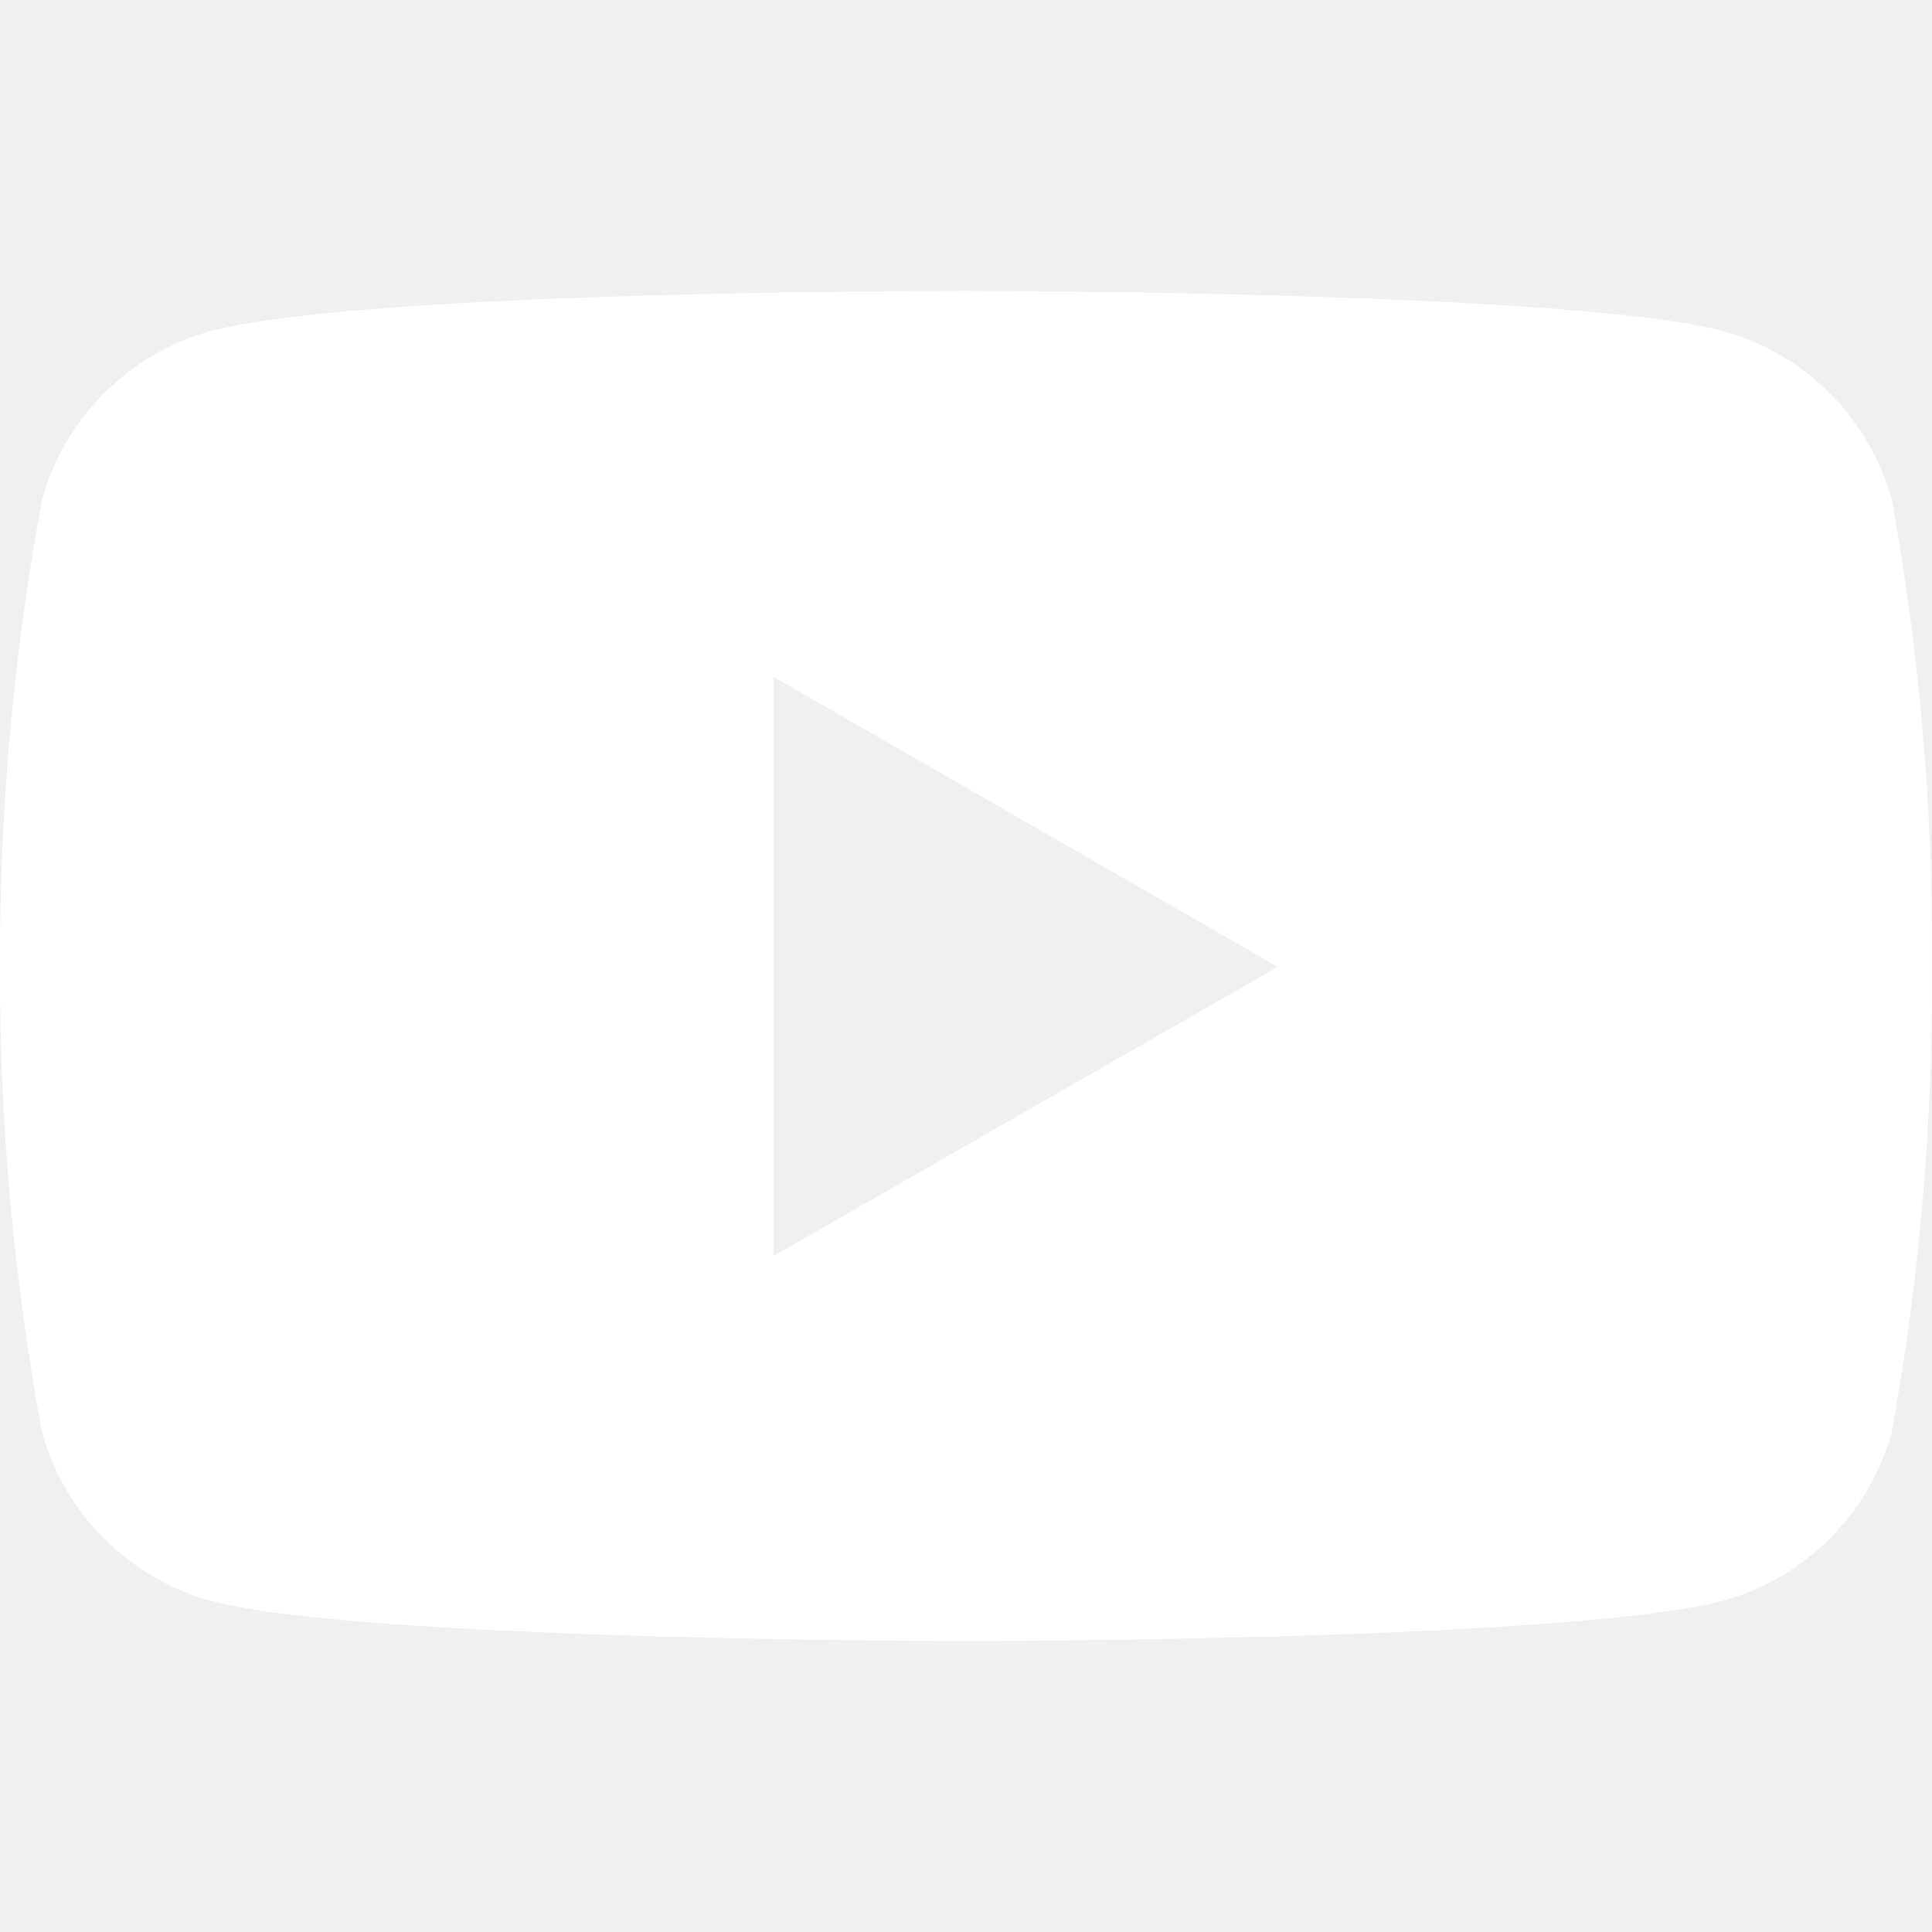
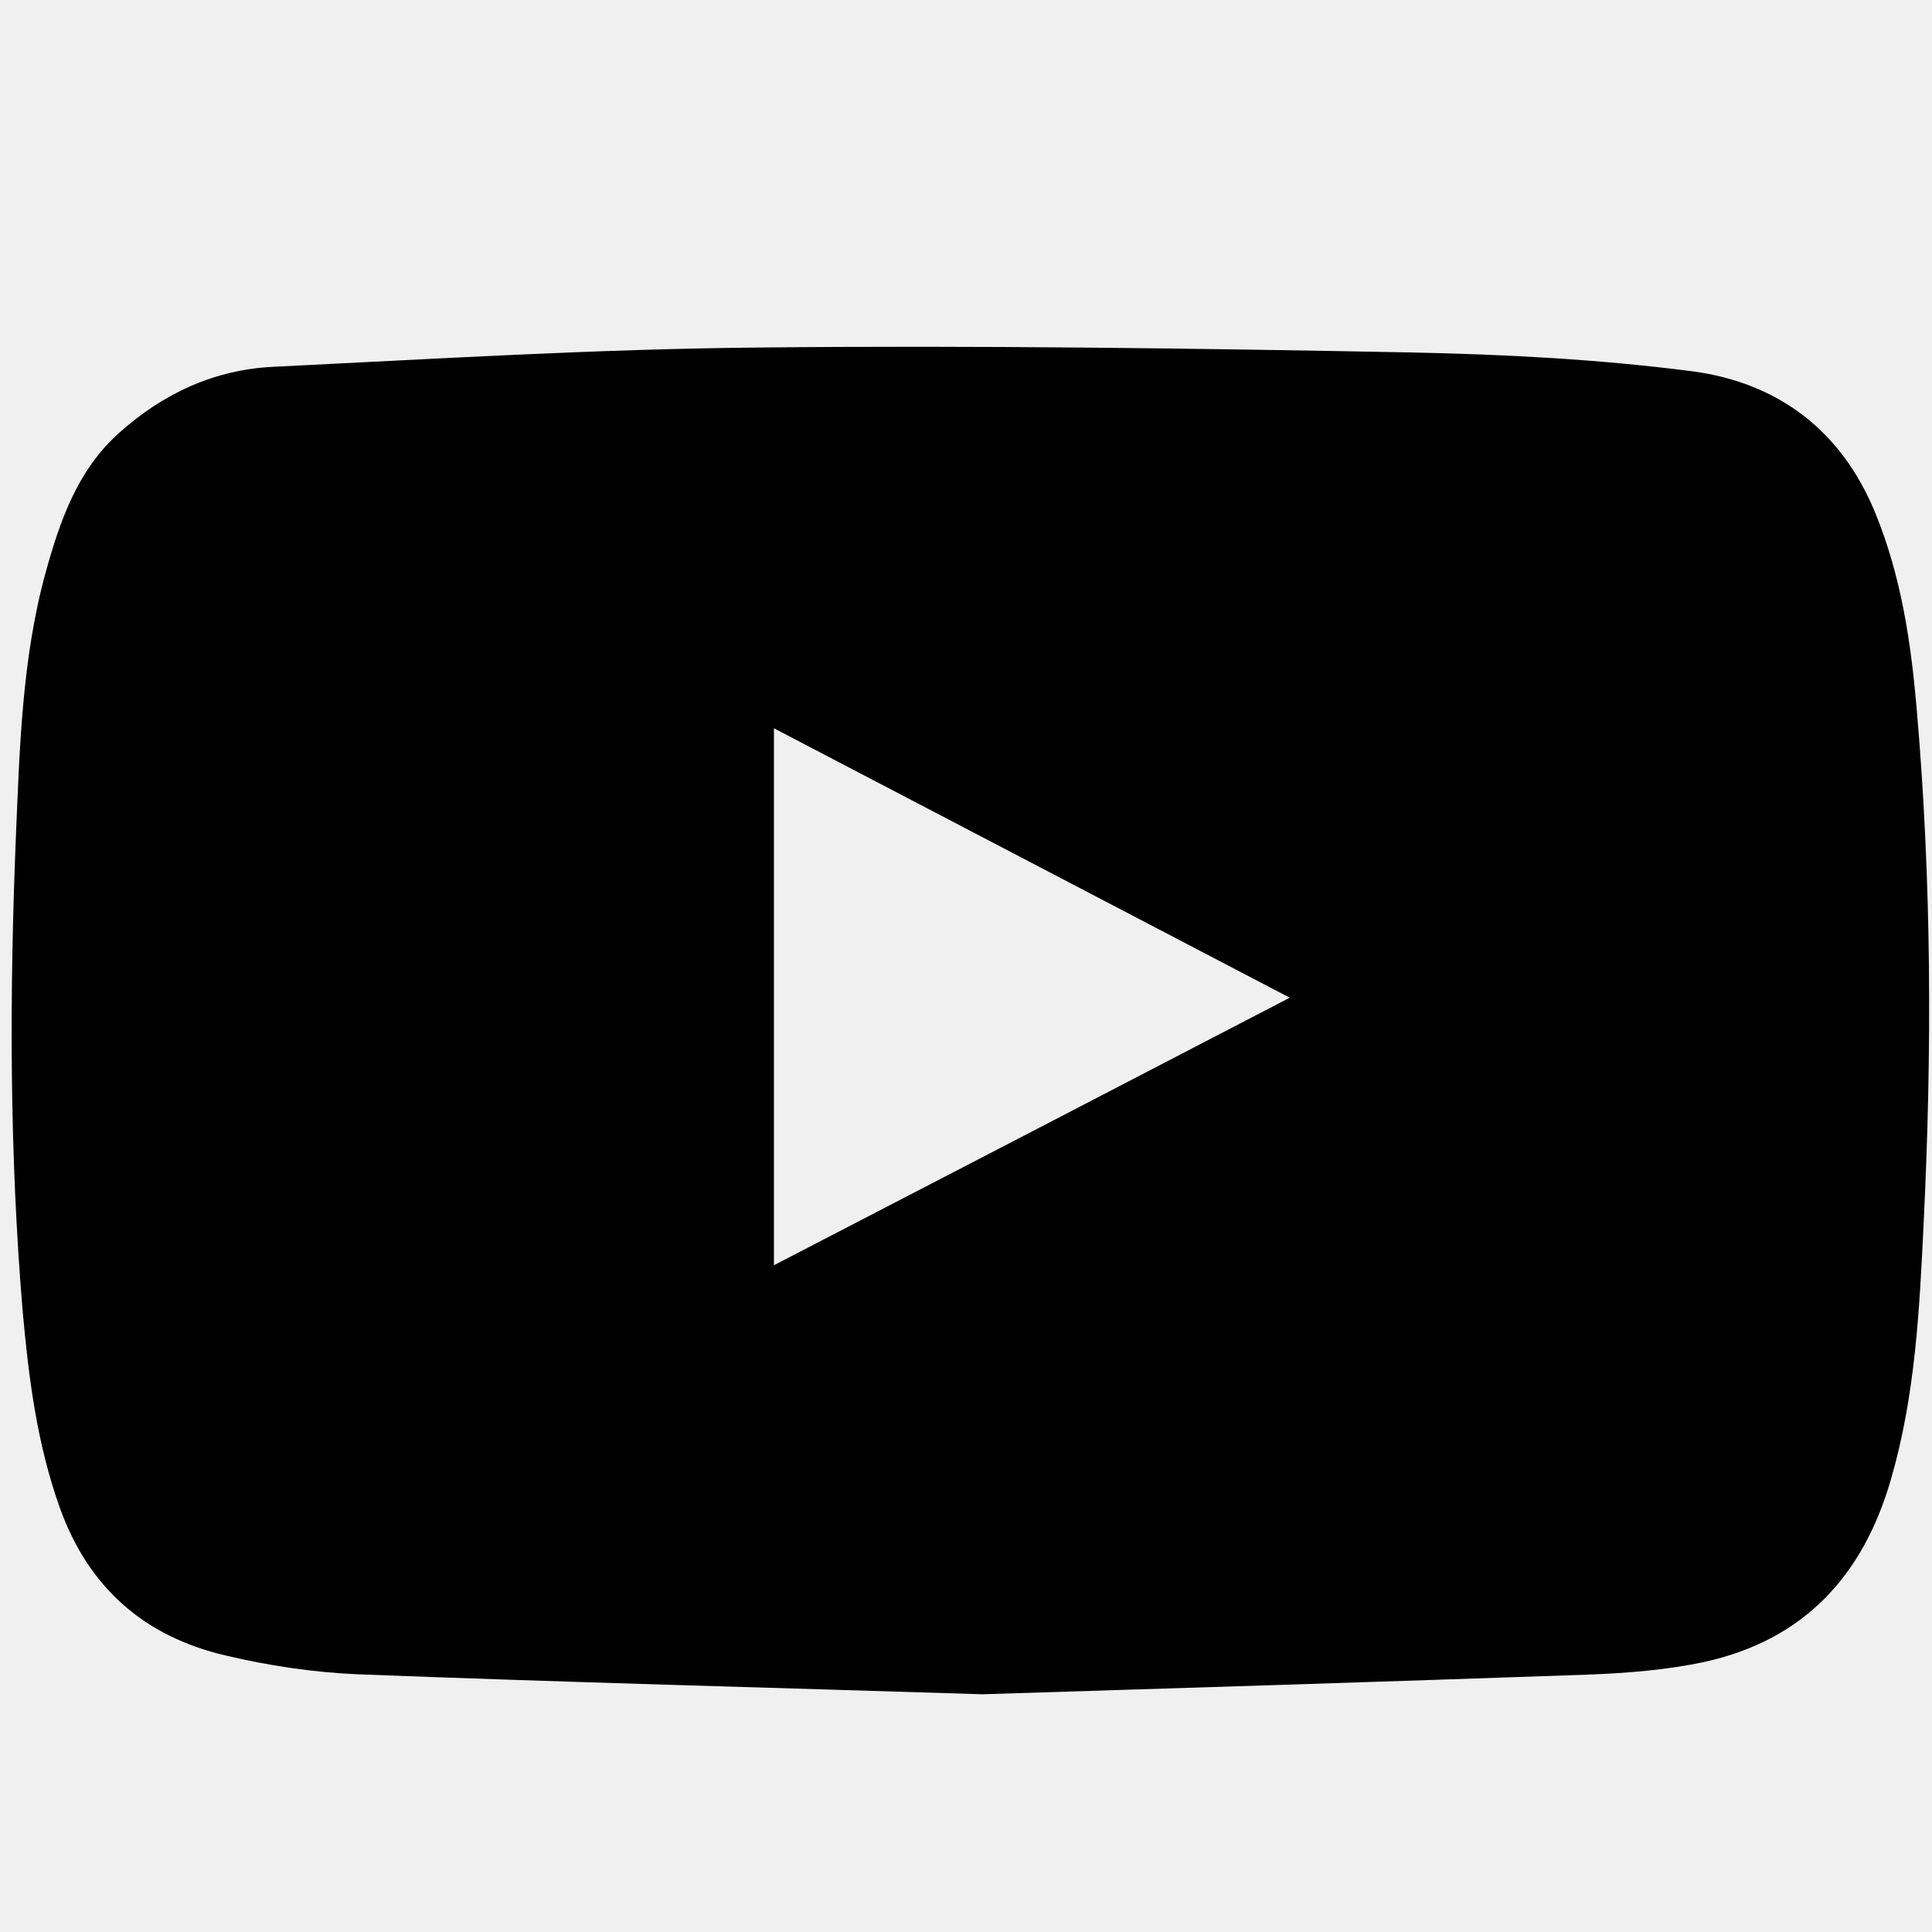
- <svg xmlns="http://www.w3.org/2000/svg" width="24" height="24" viewBox="0 0 24 24" fill="none">
-   <g clip-path="url(#clip0_1_197)">
-     <path d="M23.499 6.203C23.36 5.705 23.095 5.25 22.729 4.884C22.363 4.518 21.909 4.253 21.41 4.114C19.54 3.613 12.01 3.613 12.01 3.613C12.01 3.613 4.501 3.603 2.611 4.114C2.113 4.253 1.659 4.519 1.293 4.885C0.927 5.251 0.662 5.705 0.523 6.204C0.168 8.119 -0.007 10.063 8.09741e-07 12.01C-0.006 13.95 0.17 15.887 0.523 17.795C0.662 18.293 0.927 18.747 1.293 19.113C1.659 19.479 2.113 19.745 2.611 19.884C4.48 20.386 12.011 20.386 12.011 20.386C12.011 20.386 19.519 20.386 21.41 19.884C21.909 19.745 22.363 19.479 22.729 19.113C23.095 18.747 23.36 18.293 23.499 17.794C23.845 15.886 24.012 13.949 23.999 12.01C24.014 10.063 23.846 8.118 23.499 6.202V6.203ZM9.608 15.603V8.407L15.874 12.011L9.608 15.603Z" fill="white" />
+ <svg xmlns="http://www.w3.org/2000/svg" enable-background="new 0 0 512 512" id="Layer_1" version="1.1" viewBox="0 0 512 512" xml:space="preserve">
+   <g>
+     <path d="M260.4,449c-57.1-1.8-111.4-3.2-165.7-5.3c-11.7-0.5-23.6-2.3-35-5c-21.4-5-36.2-17.9-43.8-39c-6.1-17-8.3-34.5-9.9-52.3   C2.5,305.6,2.5,263.8,4.2,222c1-23.6,1.6-47.4,7.9-70.3c3.8-13.7,8.4-27.1,19.5-37c11.7-10.5,25.4-16.8,41-17.5   c42.8-2.1,85.5-4.7,128.3-5.1c57.6-0.6,115.3,0.2,172.9,1.3c24.9,0.5,50,1.8,74.7,5c22.6,3,39.5,15.6,48.5,37.6   c6.9,16.9,9.5,34.6,11,52.6c3.9,45.1,4,90.2,1.8,135.3c-1.1,22.9-2.2,45.9-8.7,68.2c-7.4,25.6-23.1,42.5-49.3,48.3   c-10.2,2.2-20.8,3-31.2,3.4C366.2,445.7,311.9,447.4,260.4,449z M205.1,335.3c45.6-23.6,90.7-47,136.7-70.9   c-45.9-24-91-47.5-136.7-71.4C205.1,240.7,205.1,287.6,205.1,335.3z" />
  </g>
-   <defs>
-     <clipPath id="clip0_1_197">
-       <rect width="24" height="24" fill="white" />
-     </clipPath>
-   </defs>
</svg>
